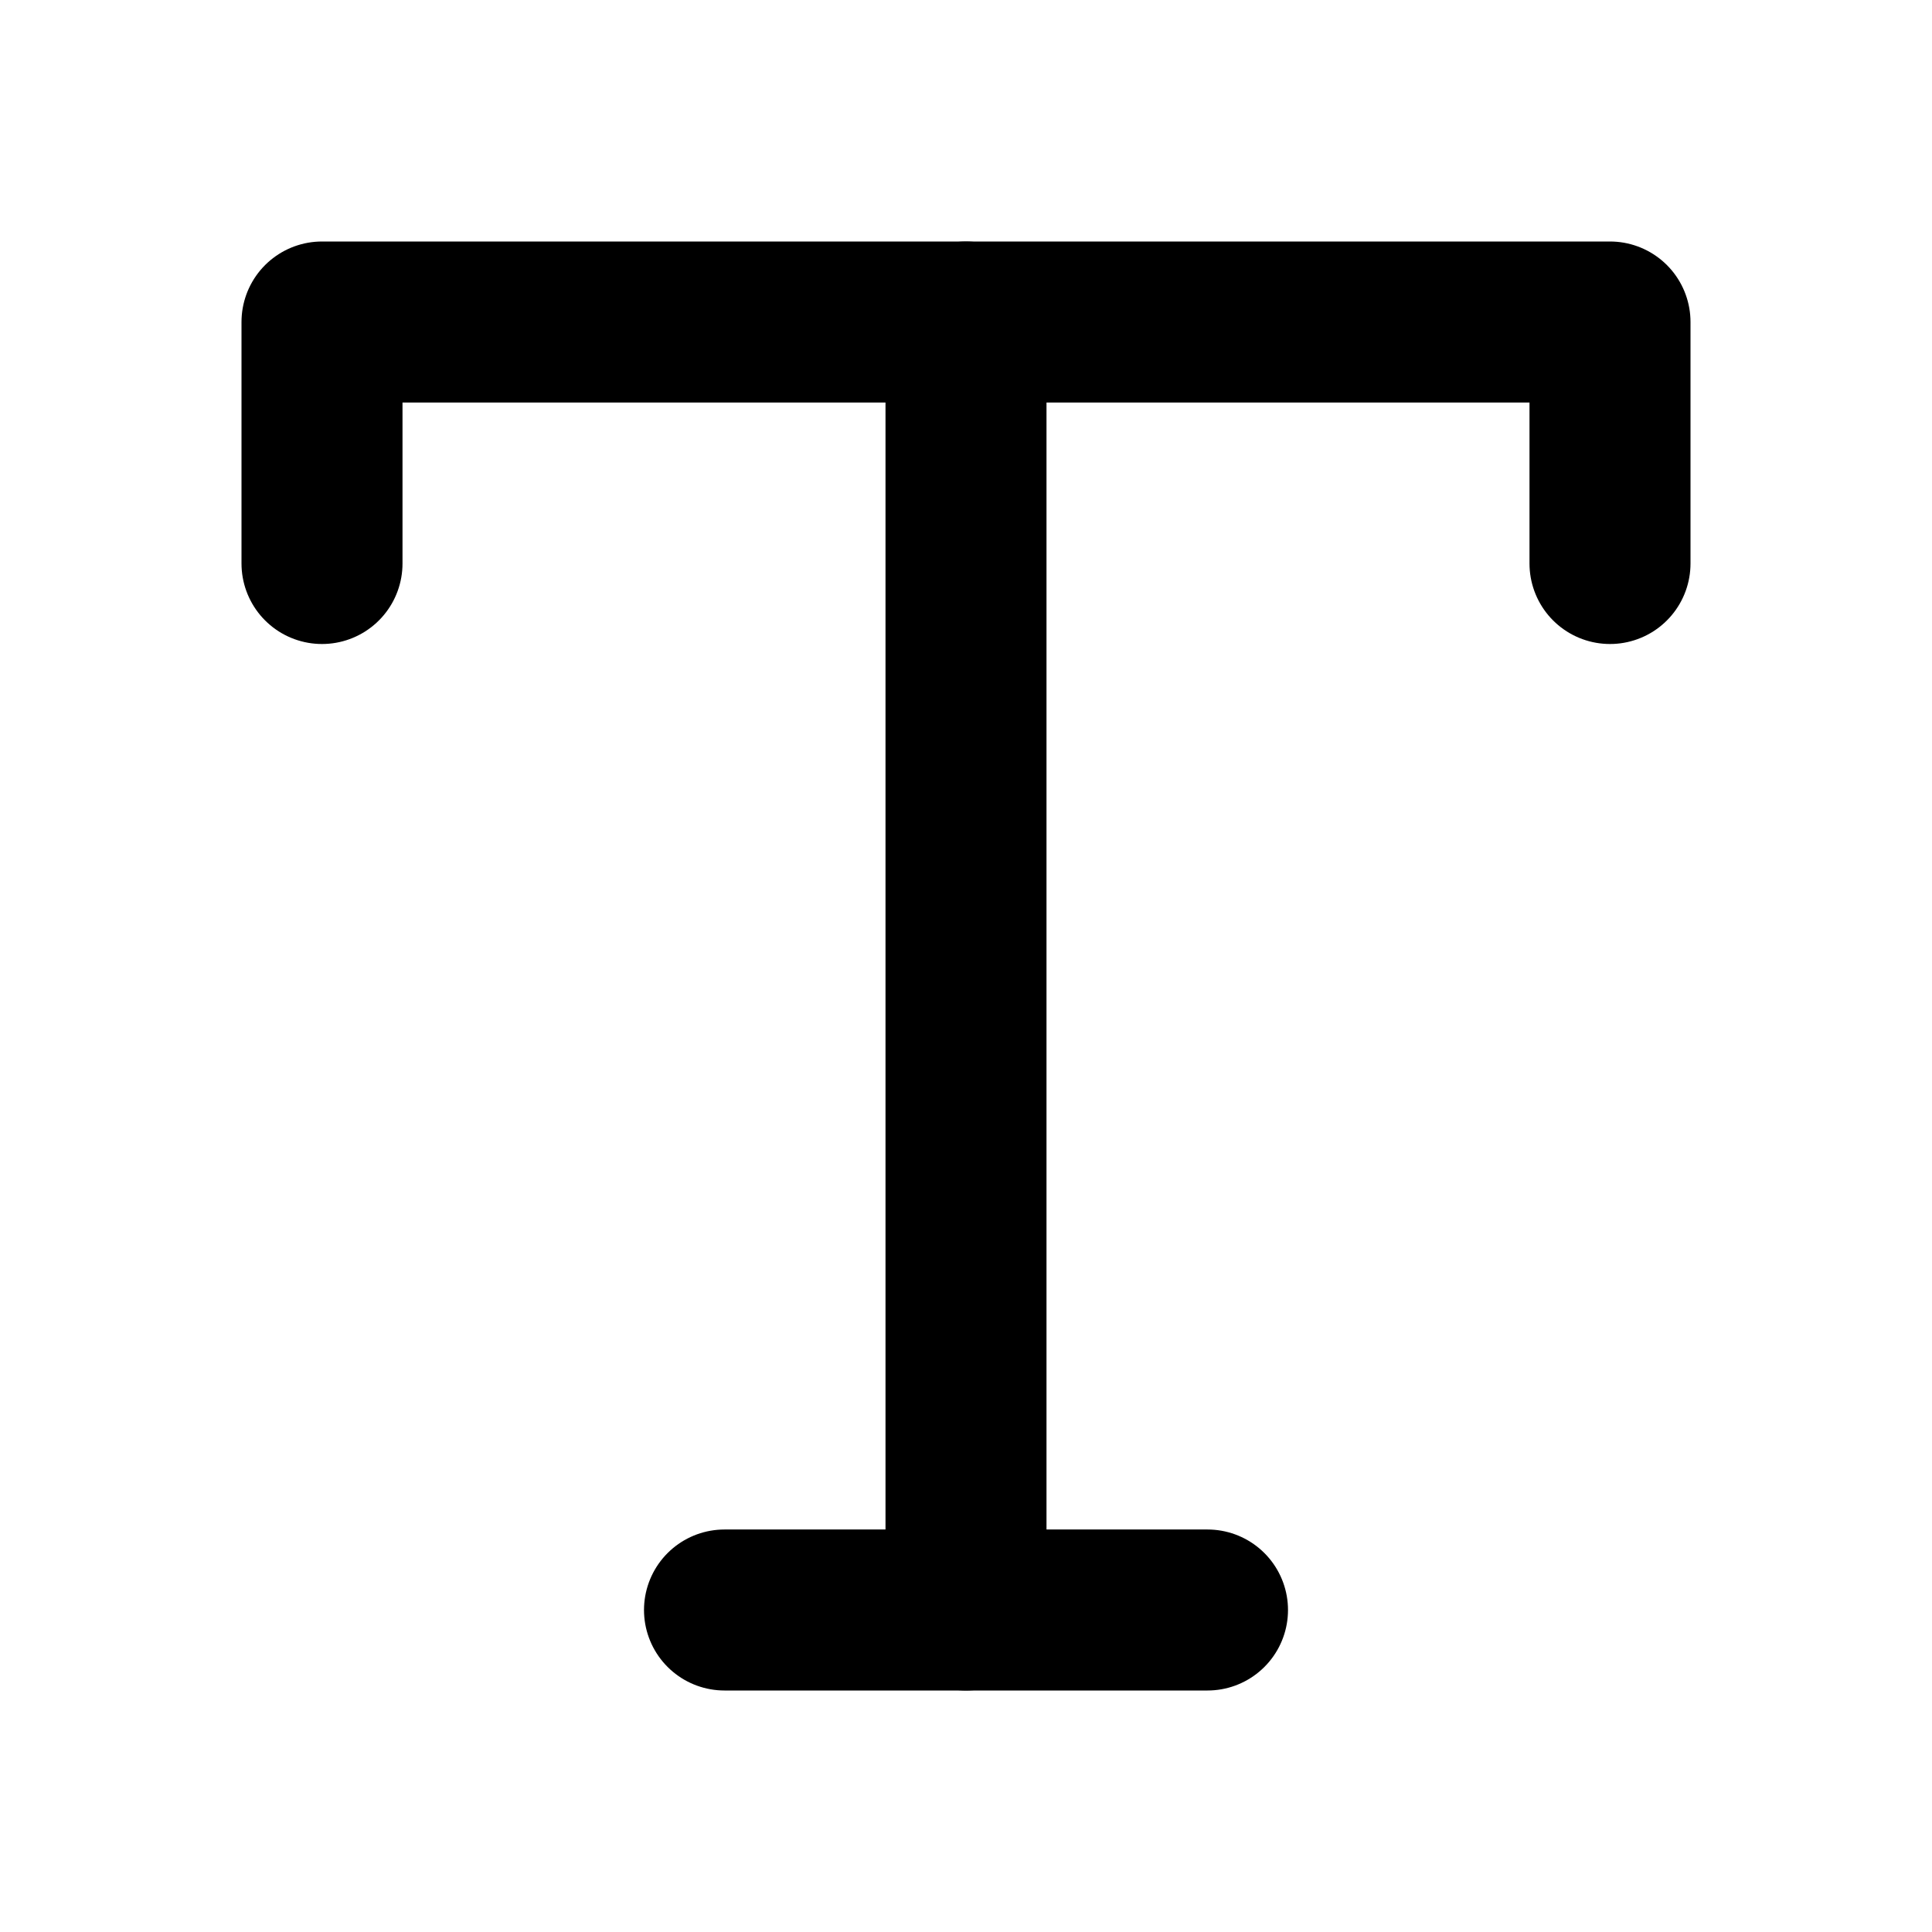
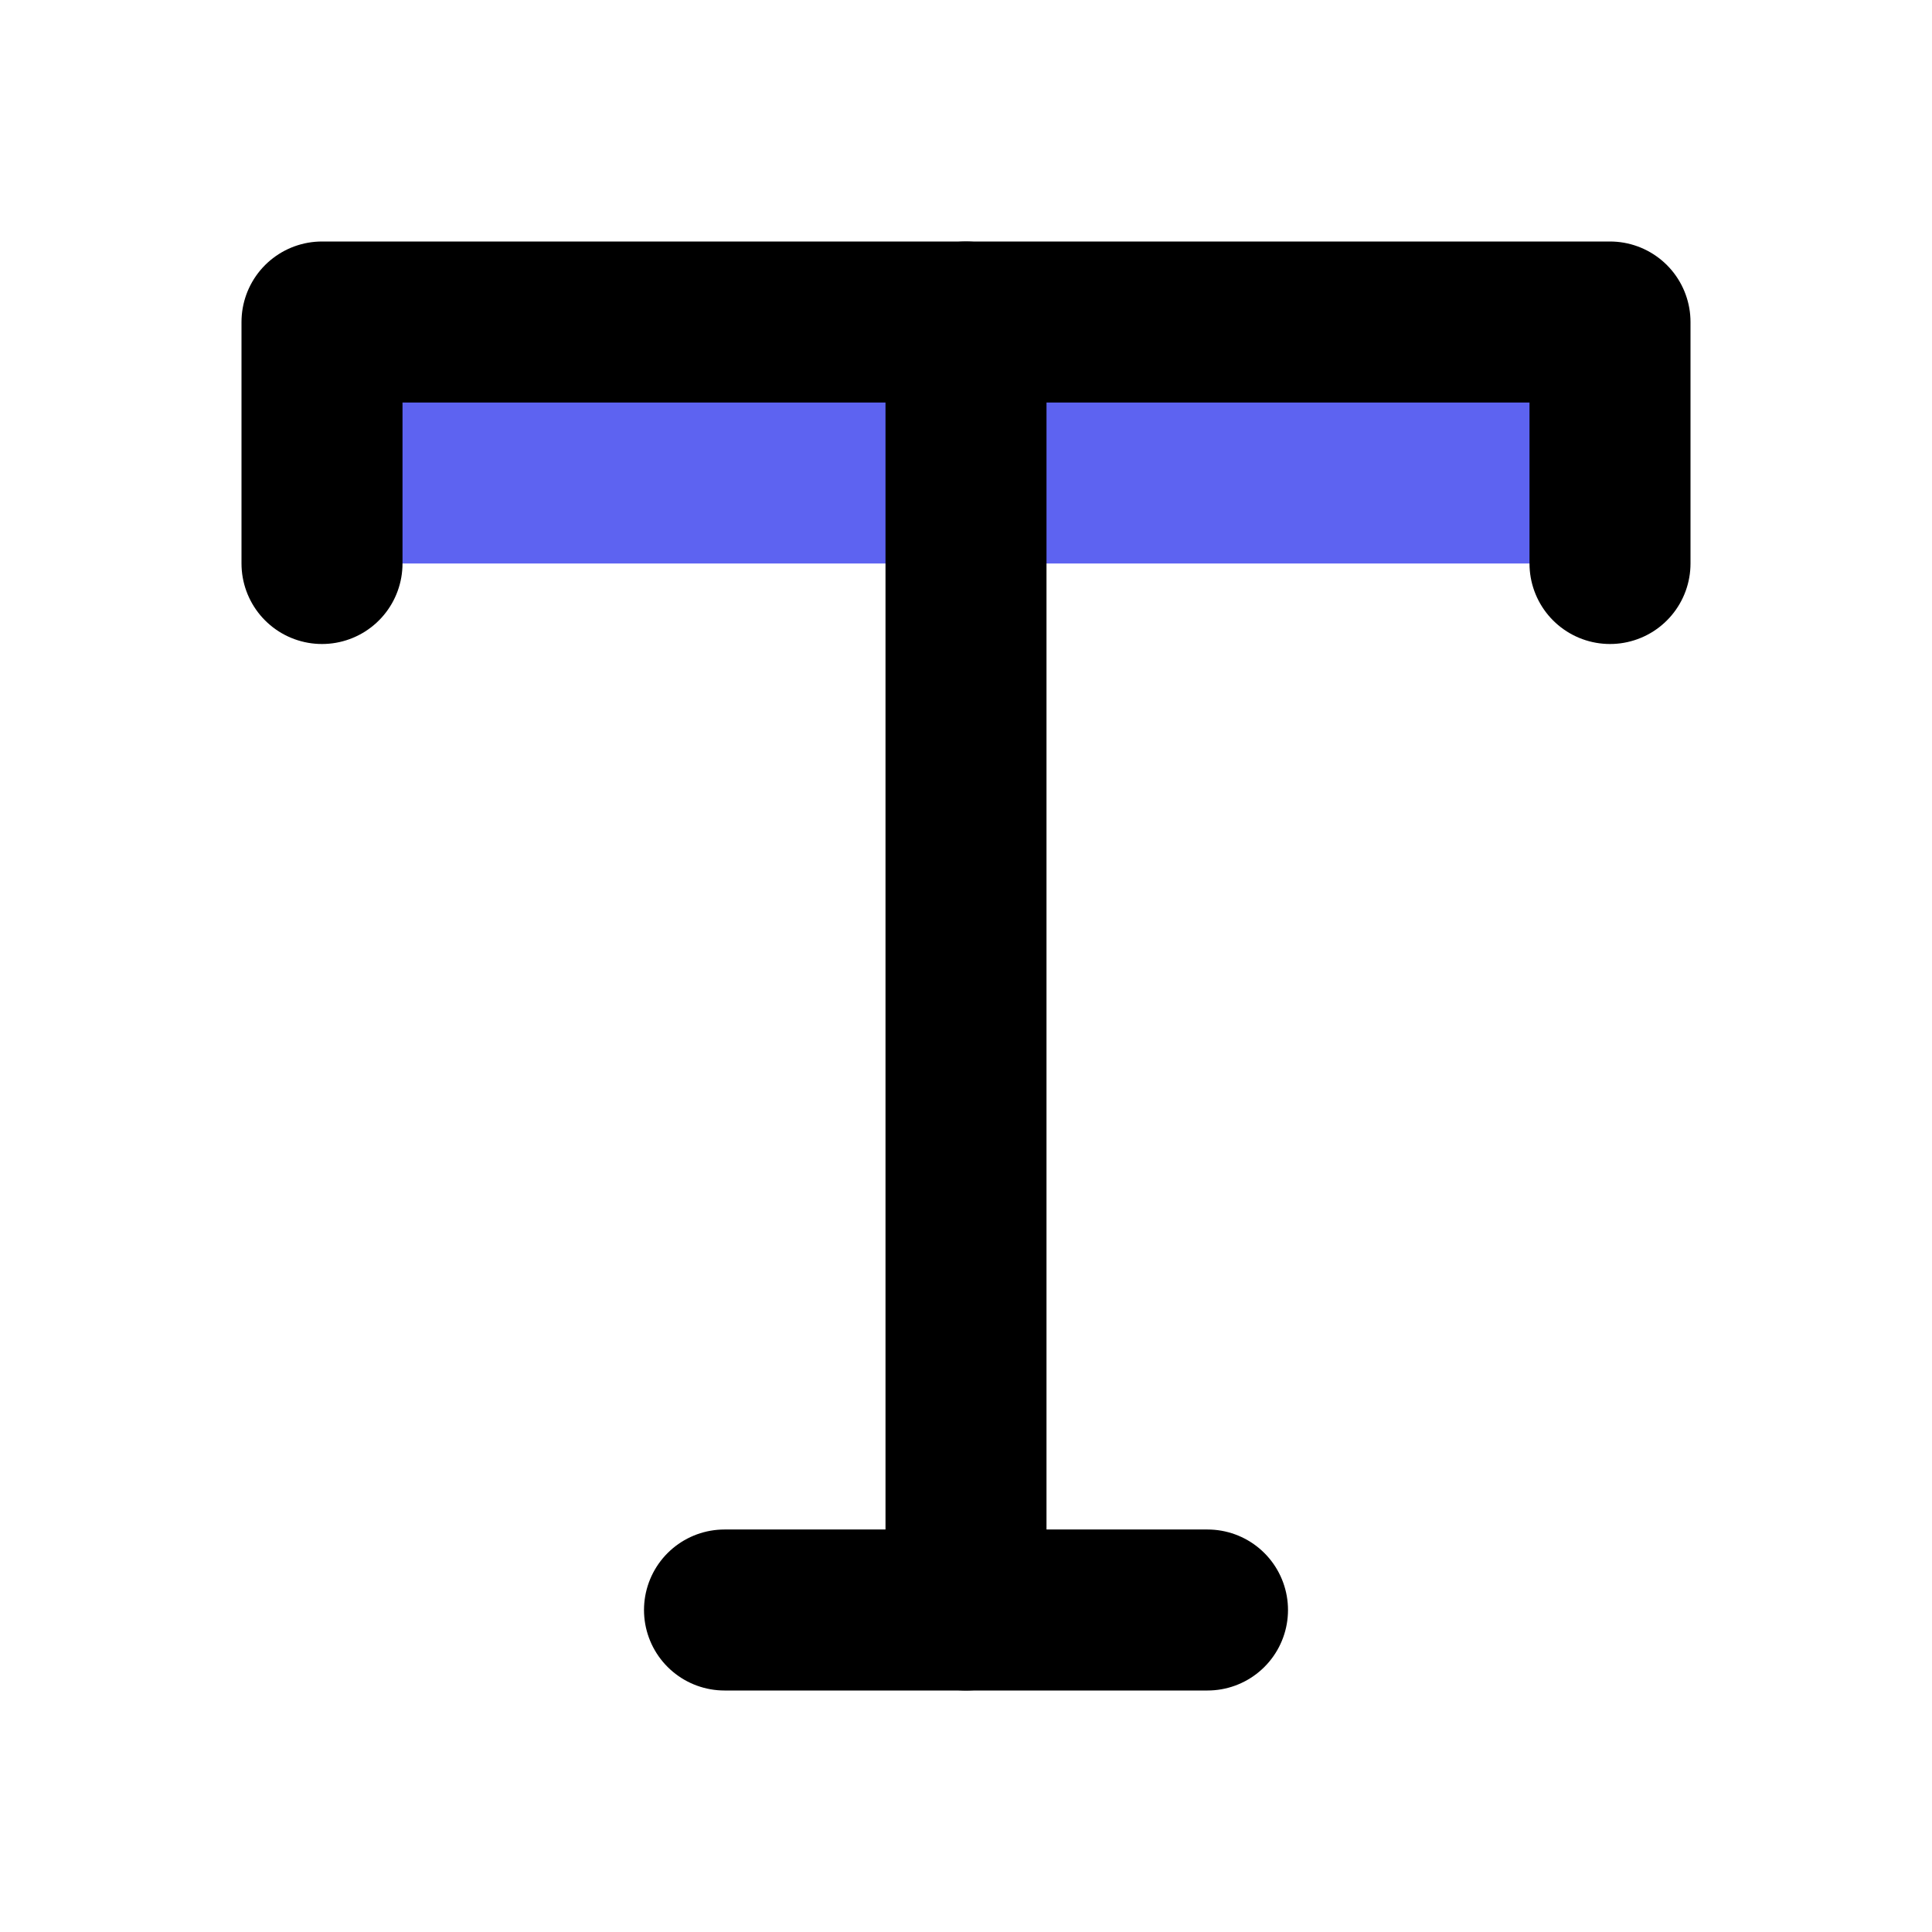
- <svg xmlns="http://www.w3.org/2000/svg" width="24" height="24" viewBox="0 0 24 24" fill="none" stroke="currentColor" stroke-width="2" stroke-linecap="round" stroke-linejoin="round" class="feather feather-type">
+ <svg xmlns="http://www.w3.org/2000/svg" width="24" height="24" viewBox="0 0 24 24" fill="#5D63F1" stroke="currentColor" stroke-width="2" stroke-linecap="round" stroke-linejoin="round" class="feather feather-type">
  <polyline points="4 7 4 4 20 4 20 7" />
  <line x1="9" y1="20" x2="15" y2="20" />
  <line x1="12" y1="4" x2="12" y2="20" />
</svg>
